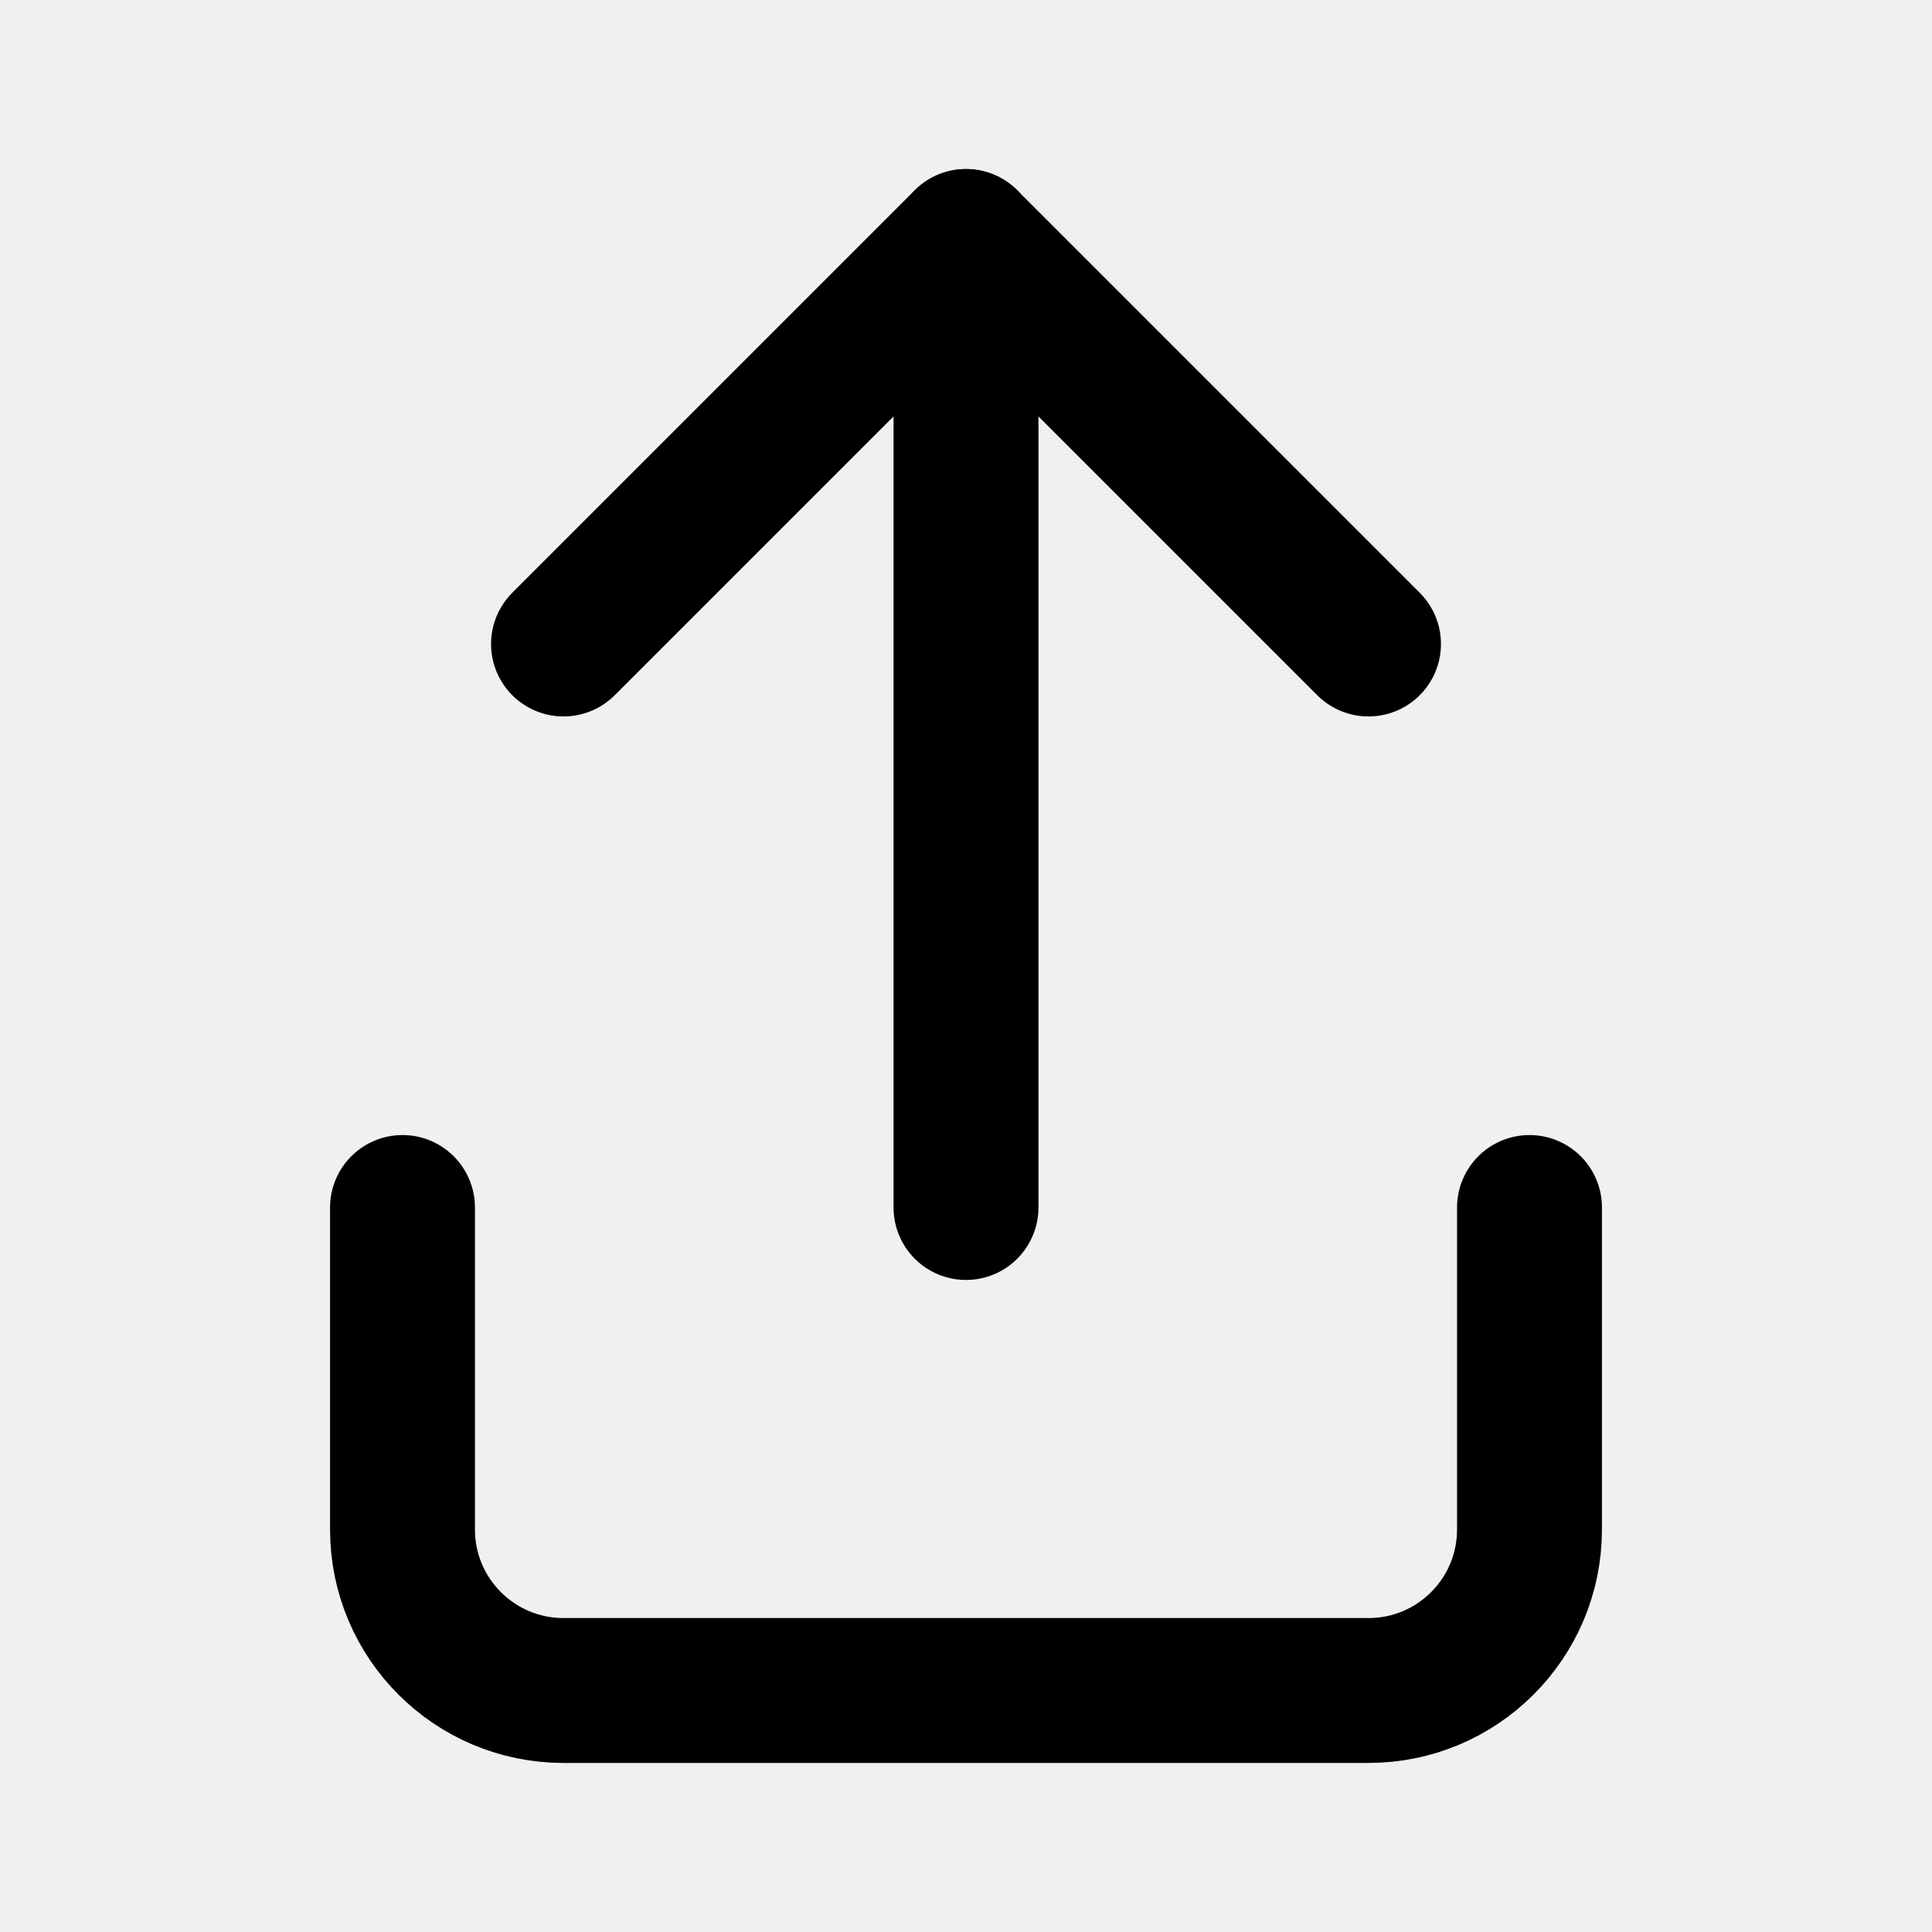
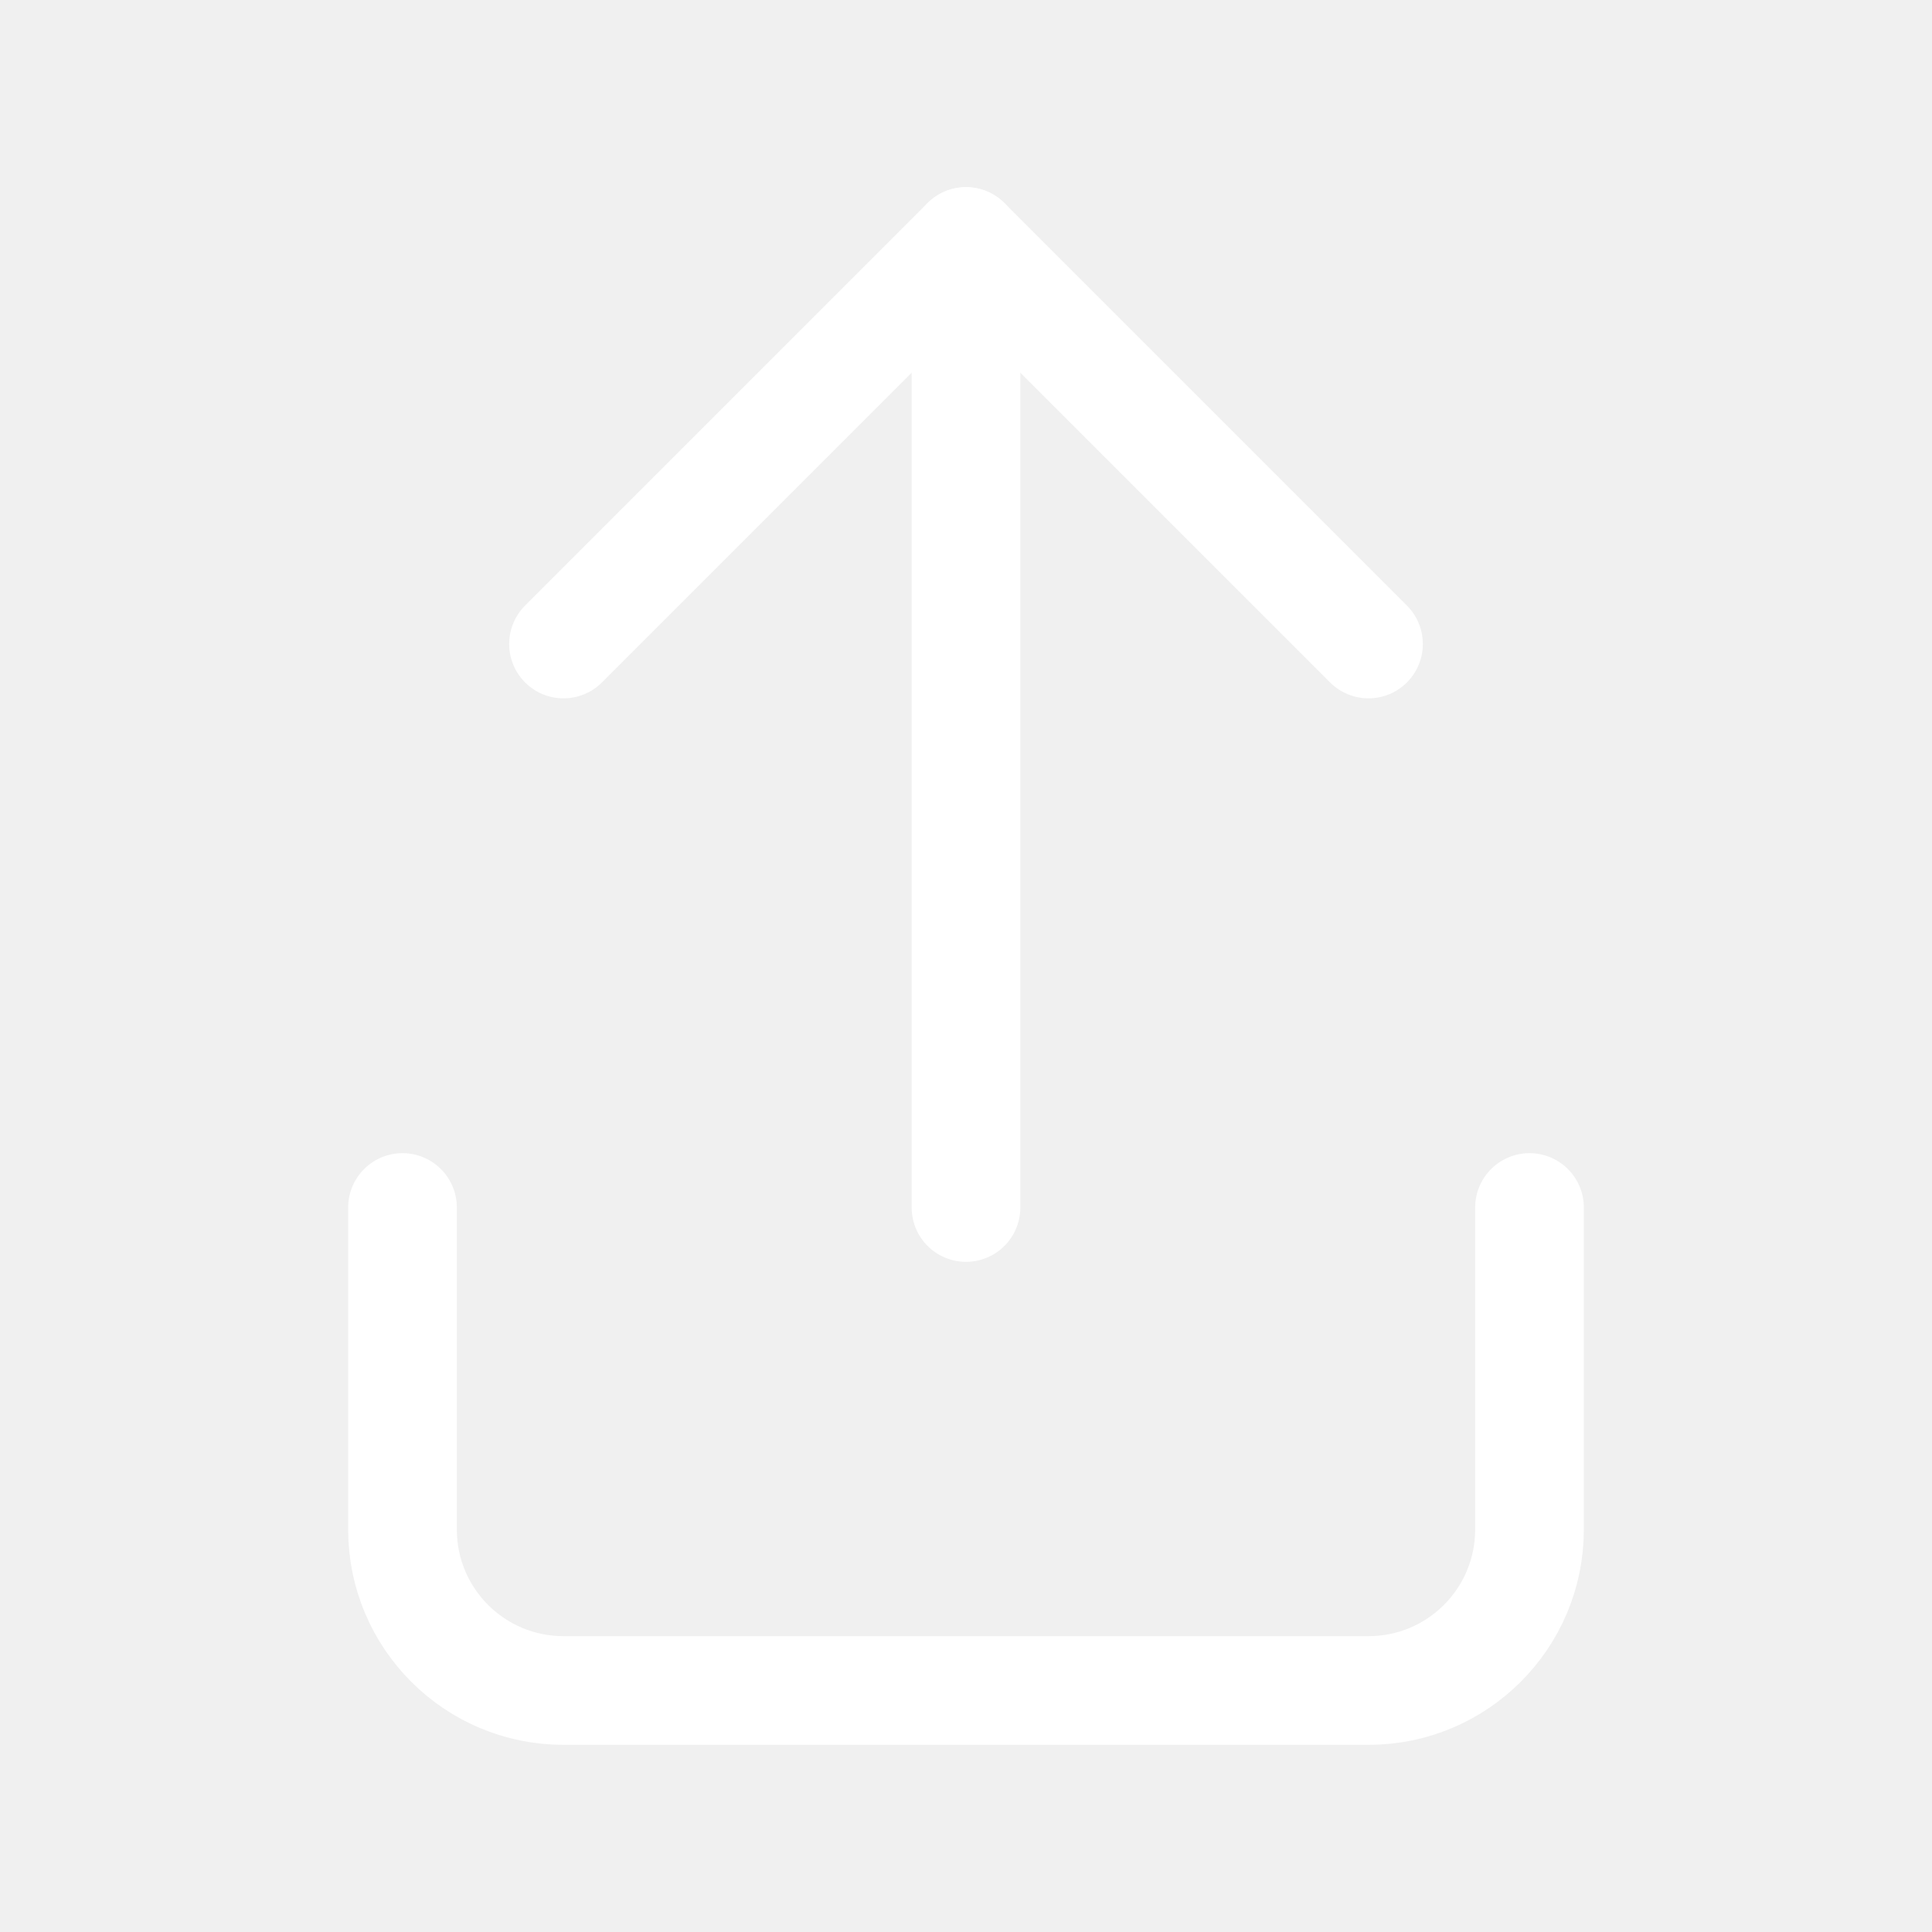
- <svg xmlns="http://www.w3.org/2000/svg" viewBox="0 0 24 24" fill="none" stroke="currentColor" stroke-width="1.8" stroke-linecap="round" stroke-linejoin="round">
+ <svg xmlns="http://www.w3.org/2000/svg" viewBox="0 0 24 24" fill="none" stroke="#ffffff" stroke-width="1.35" stroke-linecap="round" stroke-linejoin="round" aria-hidden="true">
  <path d="M12 15V3" />
  <path d="m7 8 5-5 5 5" />
  <path d="M5 15v4a2 2 0 0 0 2 2h10a2 2 0 0 0 2-2v-4" />
</svg>
